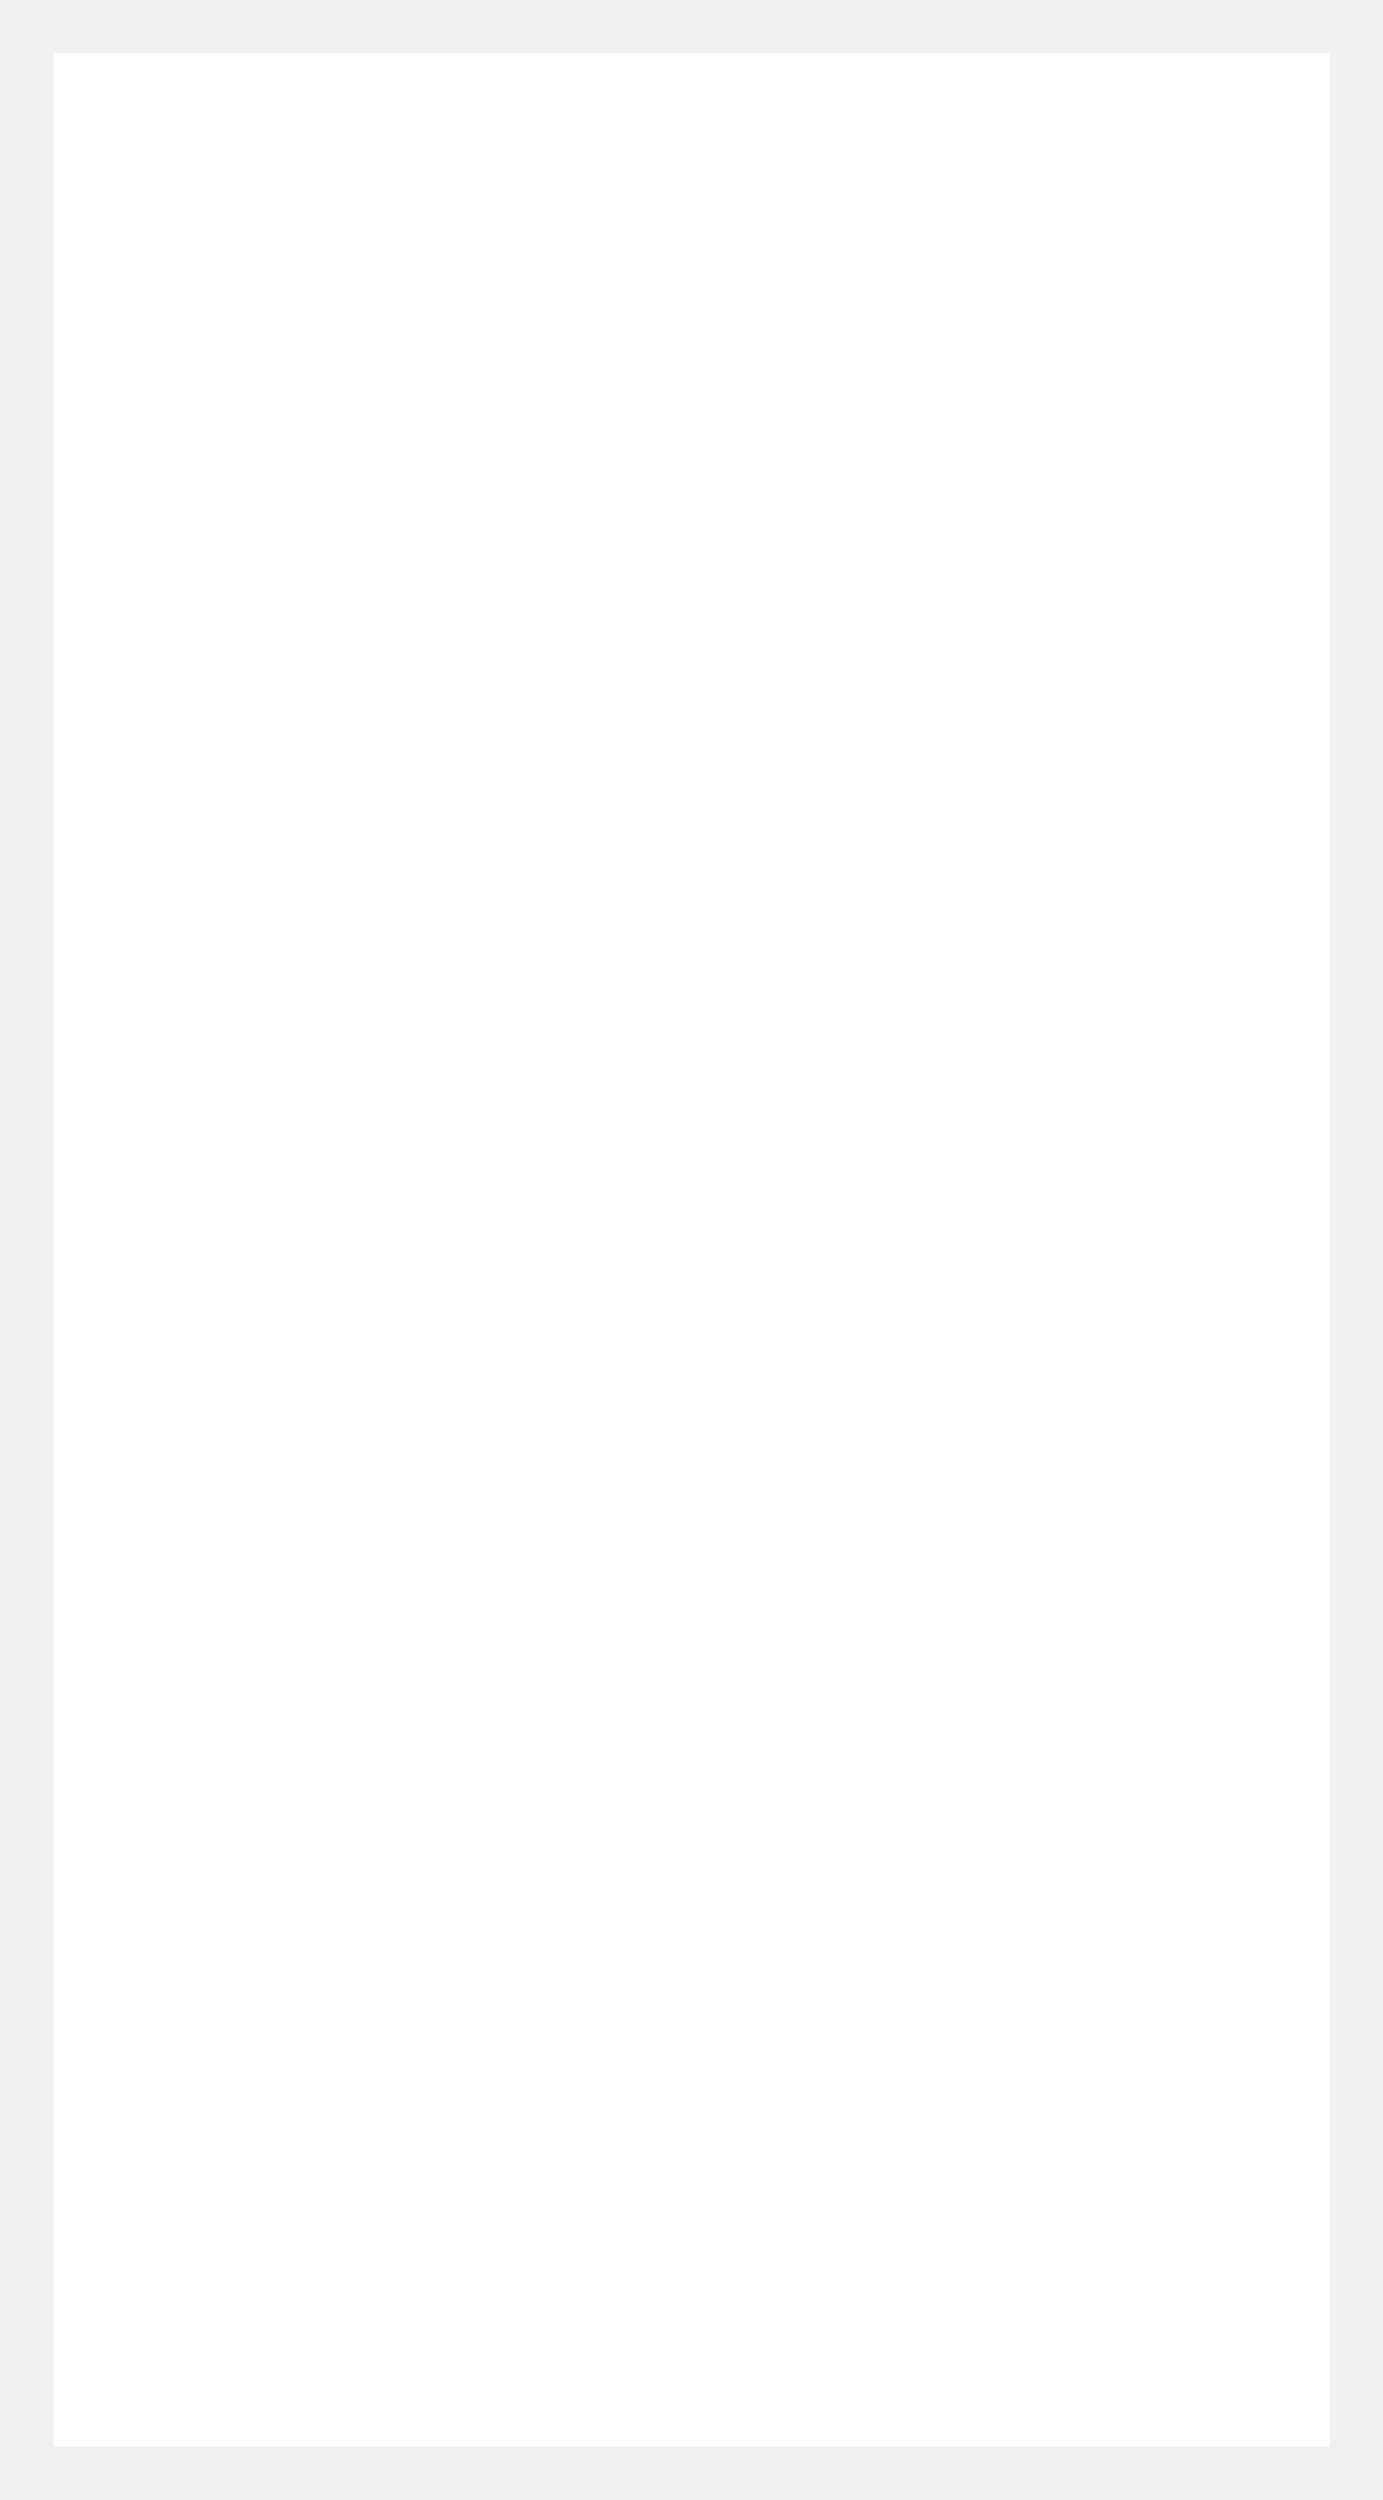
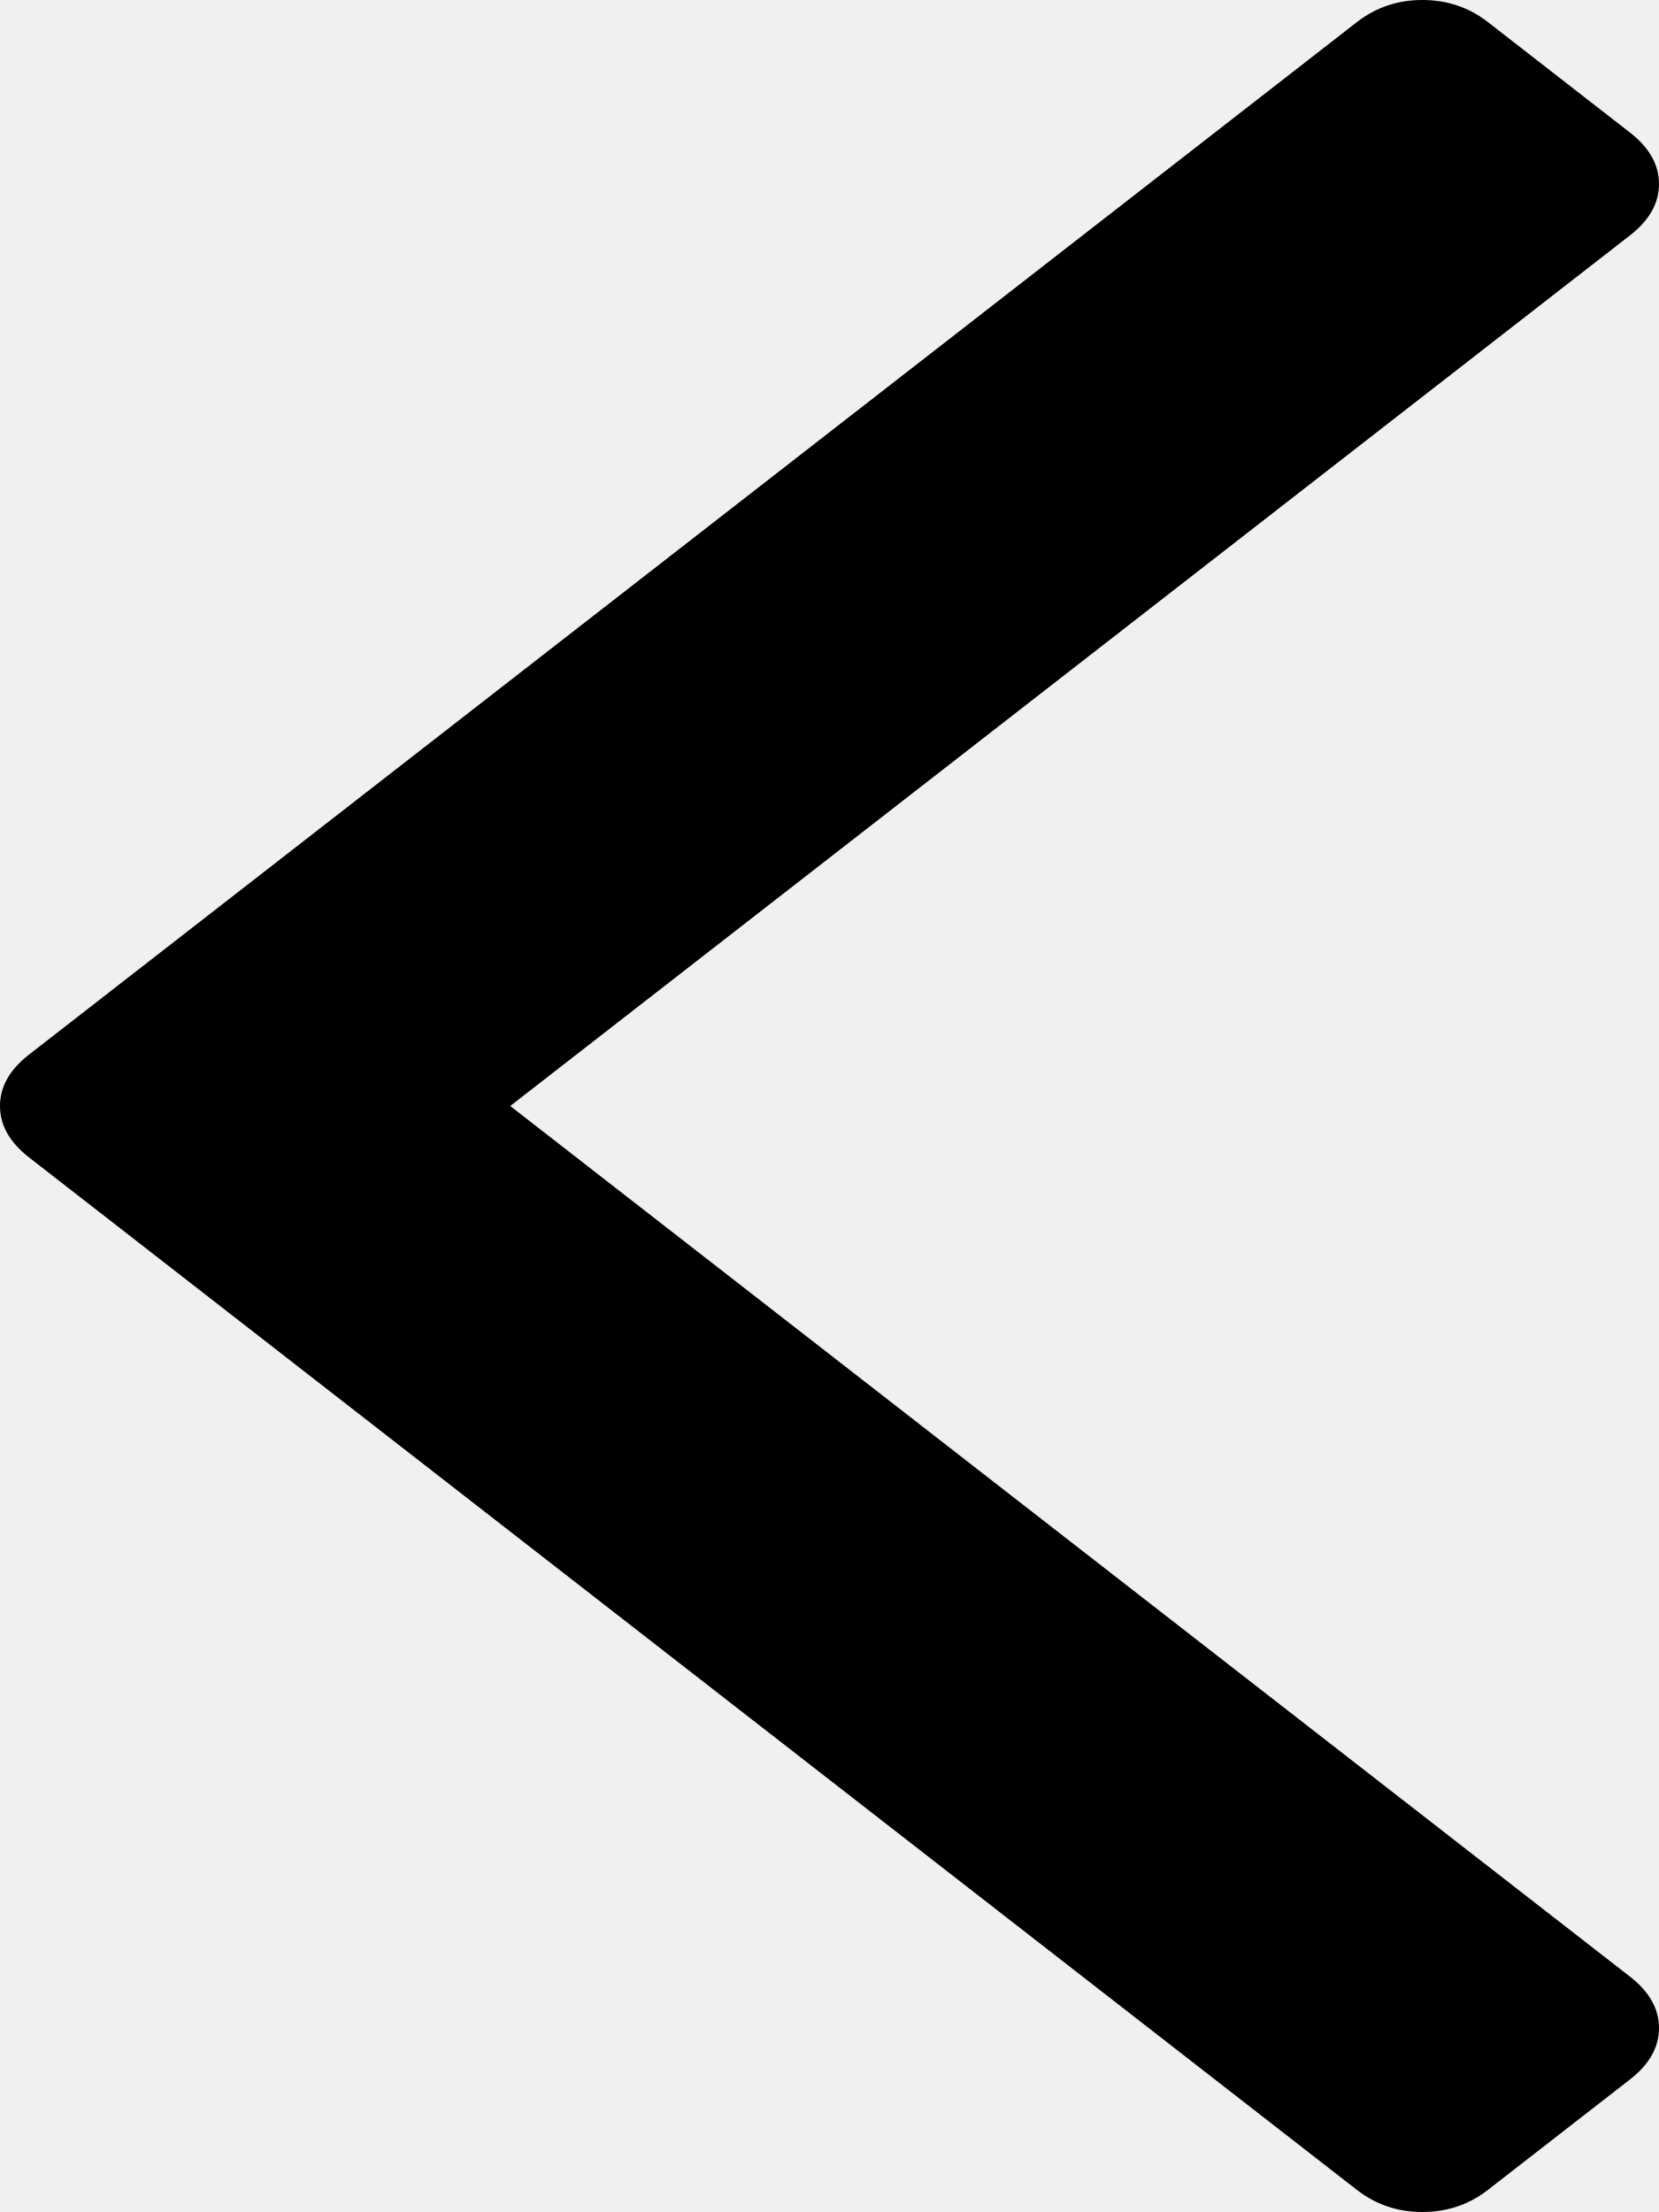
- <svg xmlns="http://www.w3.org/2000/svg" version="1.1" width="26px" height="47px">
-   <g transform="matrix(1 0 0 1 -325 -735 )">
-     <path d="M 326 736  L 350 736  L 350 781  L 326 781  L 326 736  Z " fill-rule="nonzero" fill="#ffffff" stroke="none" />
+ <svg xmlns="http://www.w3.org/2000/svg" version="1.1" width="9px" height="12px">
+   <g transform="matrix(1 0 0 1 -12 -60 )">
+     <path d="M 8.845 0.721  C 8.948 0.802  9 0.894  9 0.998  C 9 1.102  8.948 1.194  8.845 1.275  L 2.768 6  L 8.845 10.725  C 8.948 10.806  9 10.898  9 11.002  C 9 11.106  8.948 11.198  8.845 11.279  L 8.072 11.88  C 7.969 11.96  7.851 12  7.716 12  C 7.582 12  7.464 11.96  7.361 11.88  L 0.155 6.277  C 0.052 6.196  0 6.104  0 6  C 0 5.896  0.052 5.804  0.155 5.723  L 7.361 0.12  C 7.464 0.04  7.582 0  7.716 0  C 7.851 0  7.969 0.04  8.072 0.12  L 8.845 0.721  Z " fill-rule="nonzero" fill="#000000" stroke="none" transform="matrix(1 0 0 1 12 60 )" />
  </g>
</svg>
